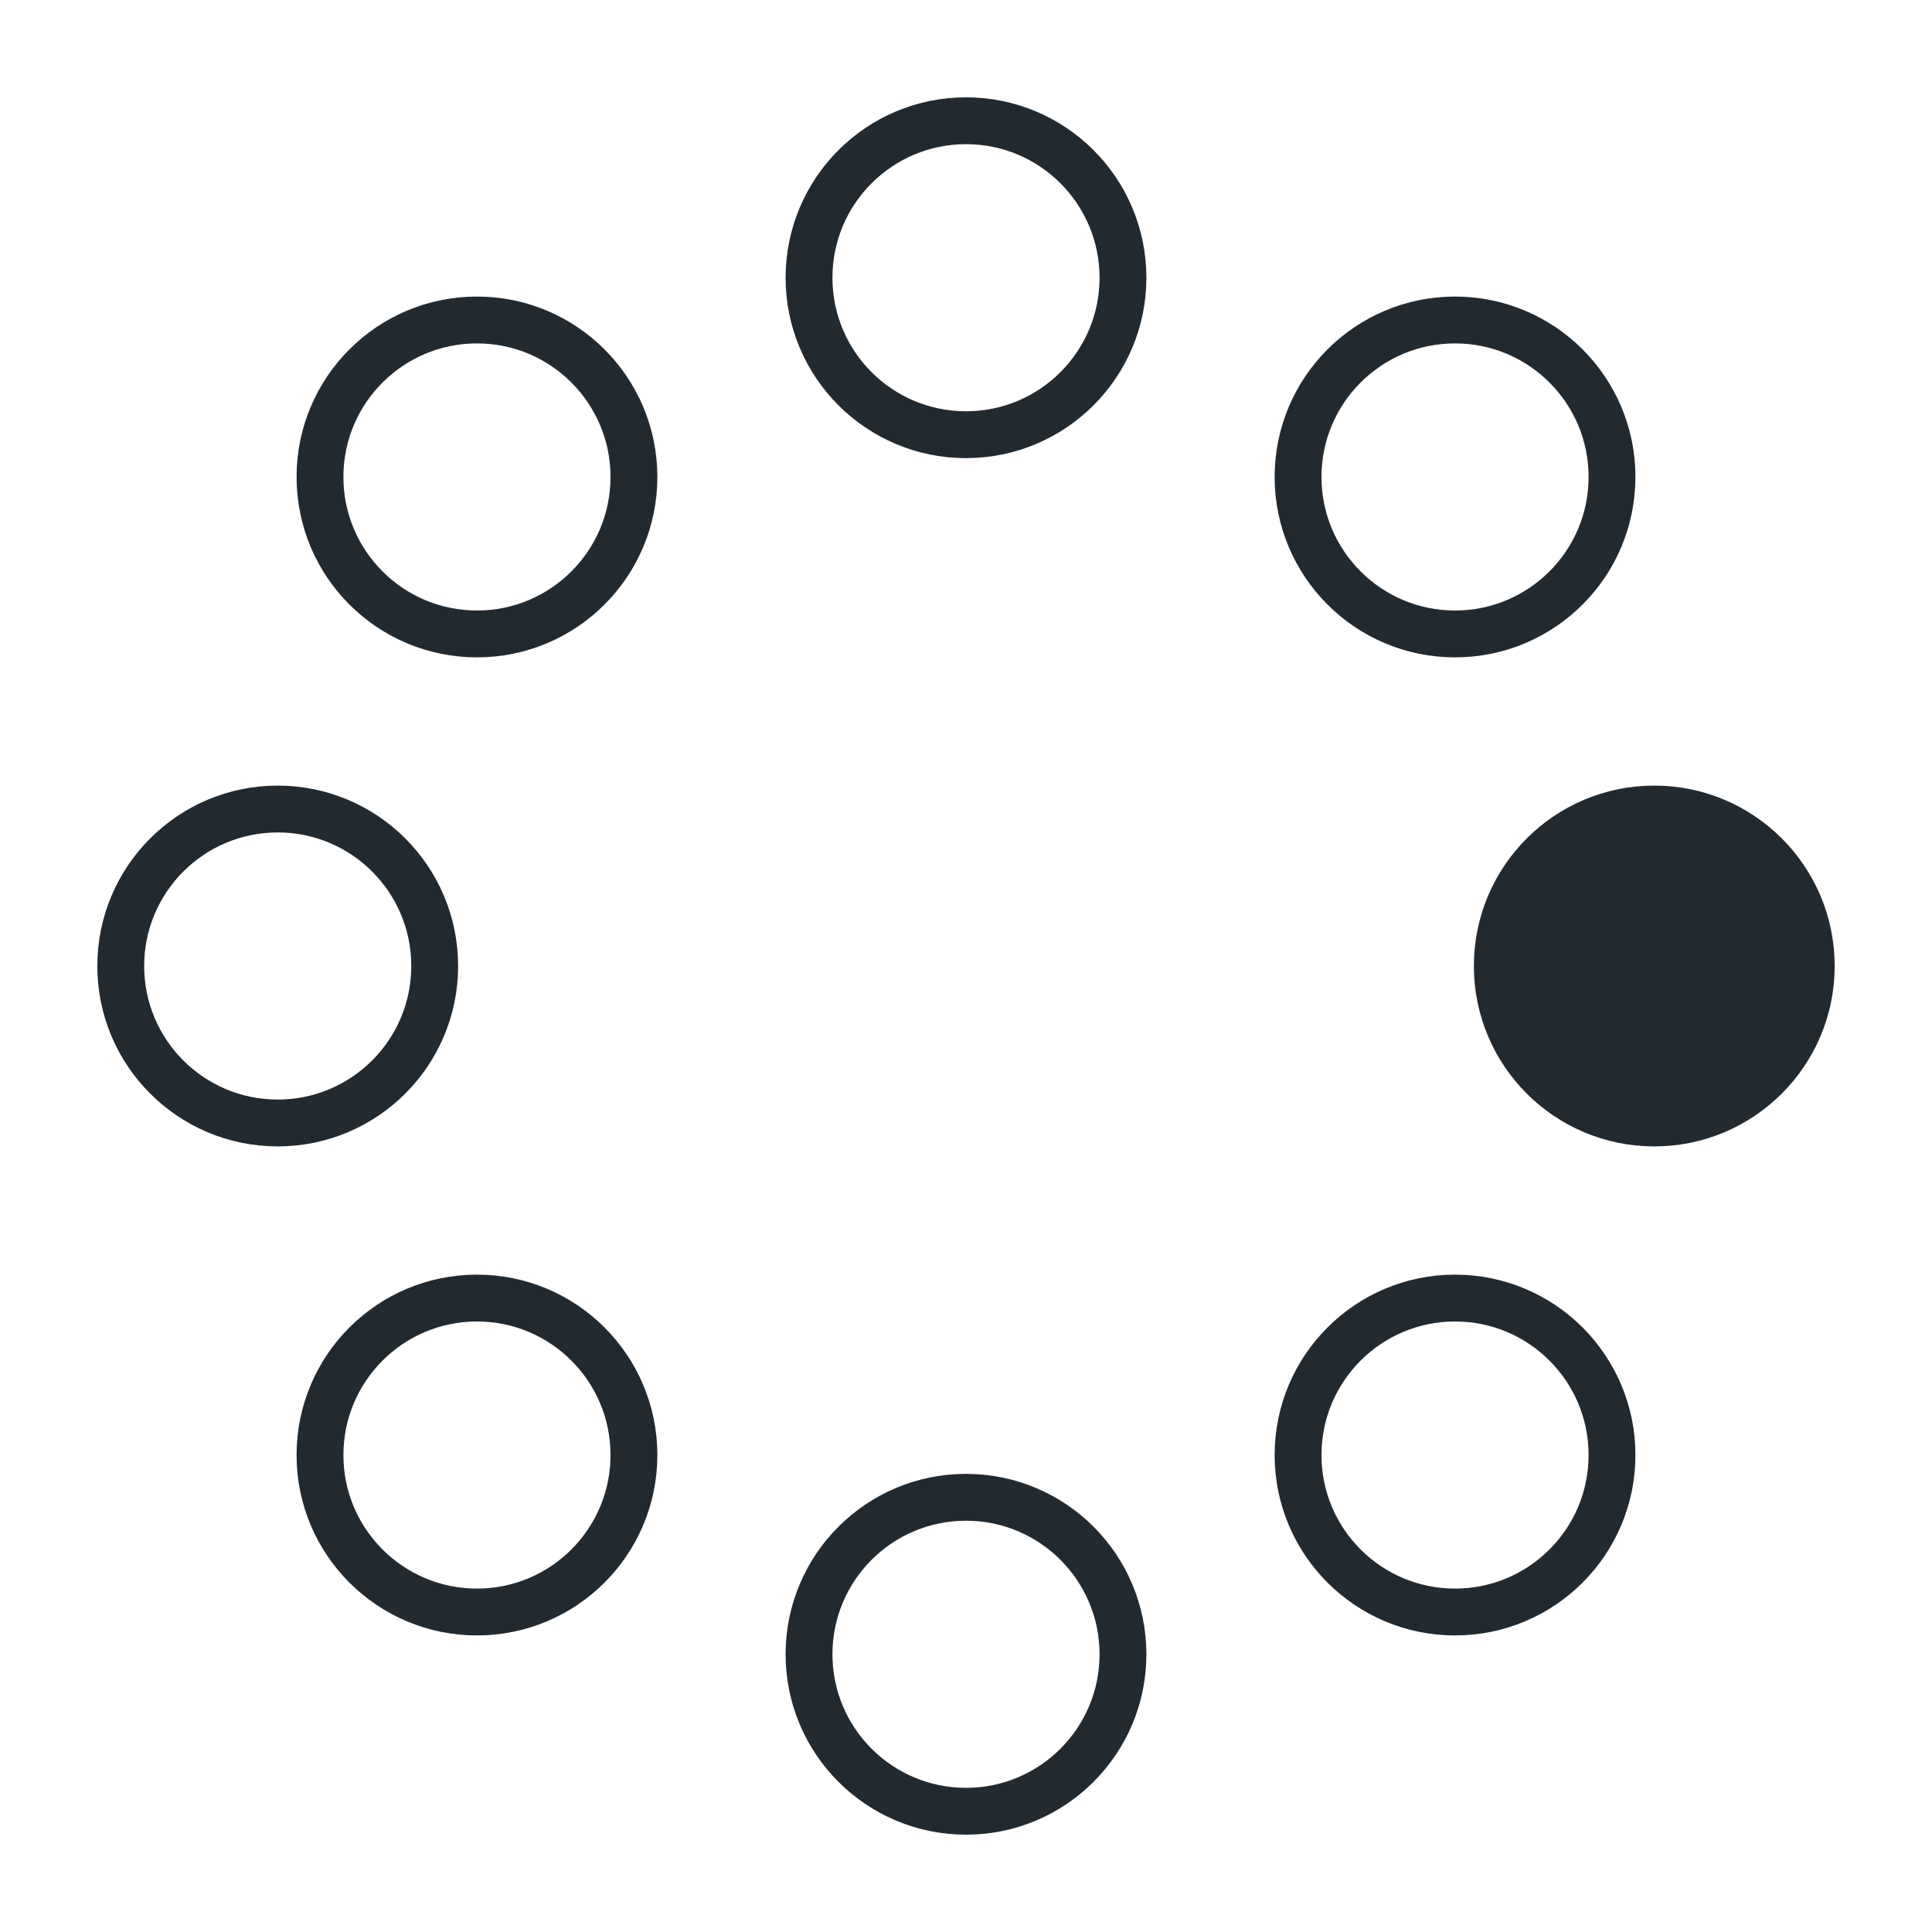
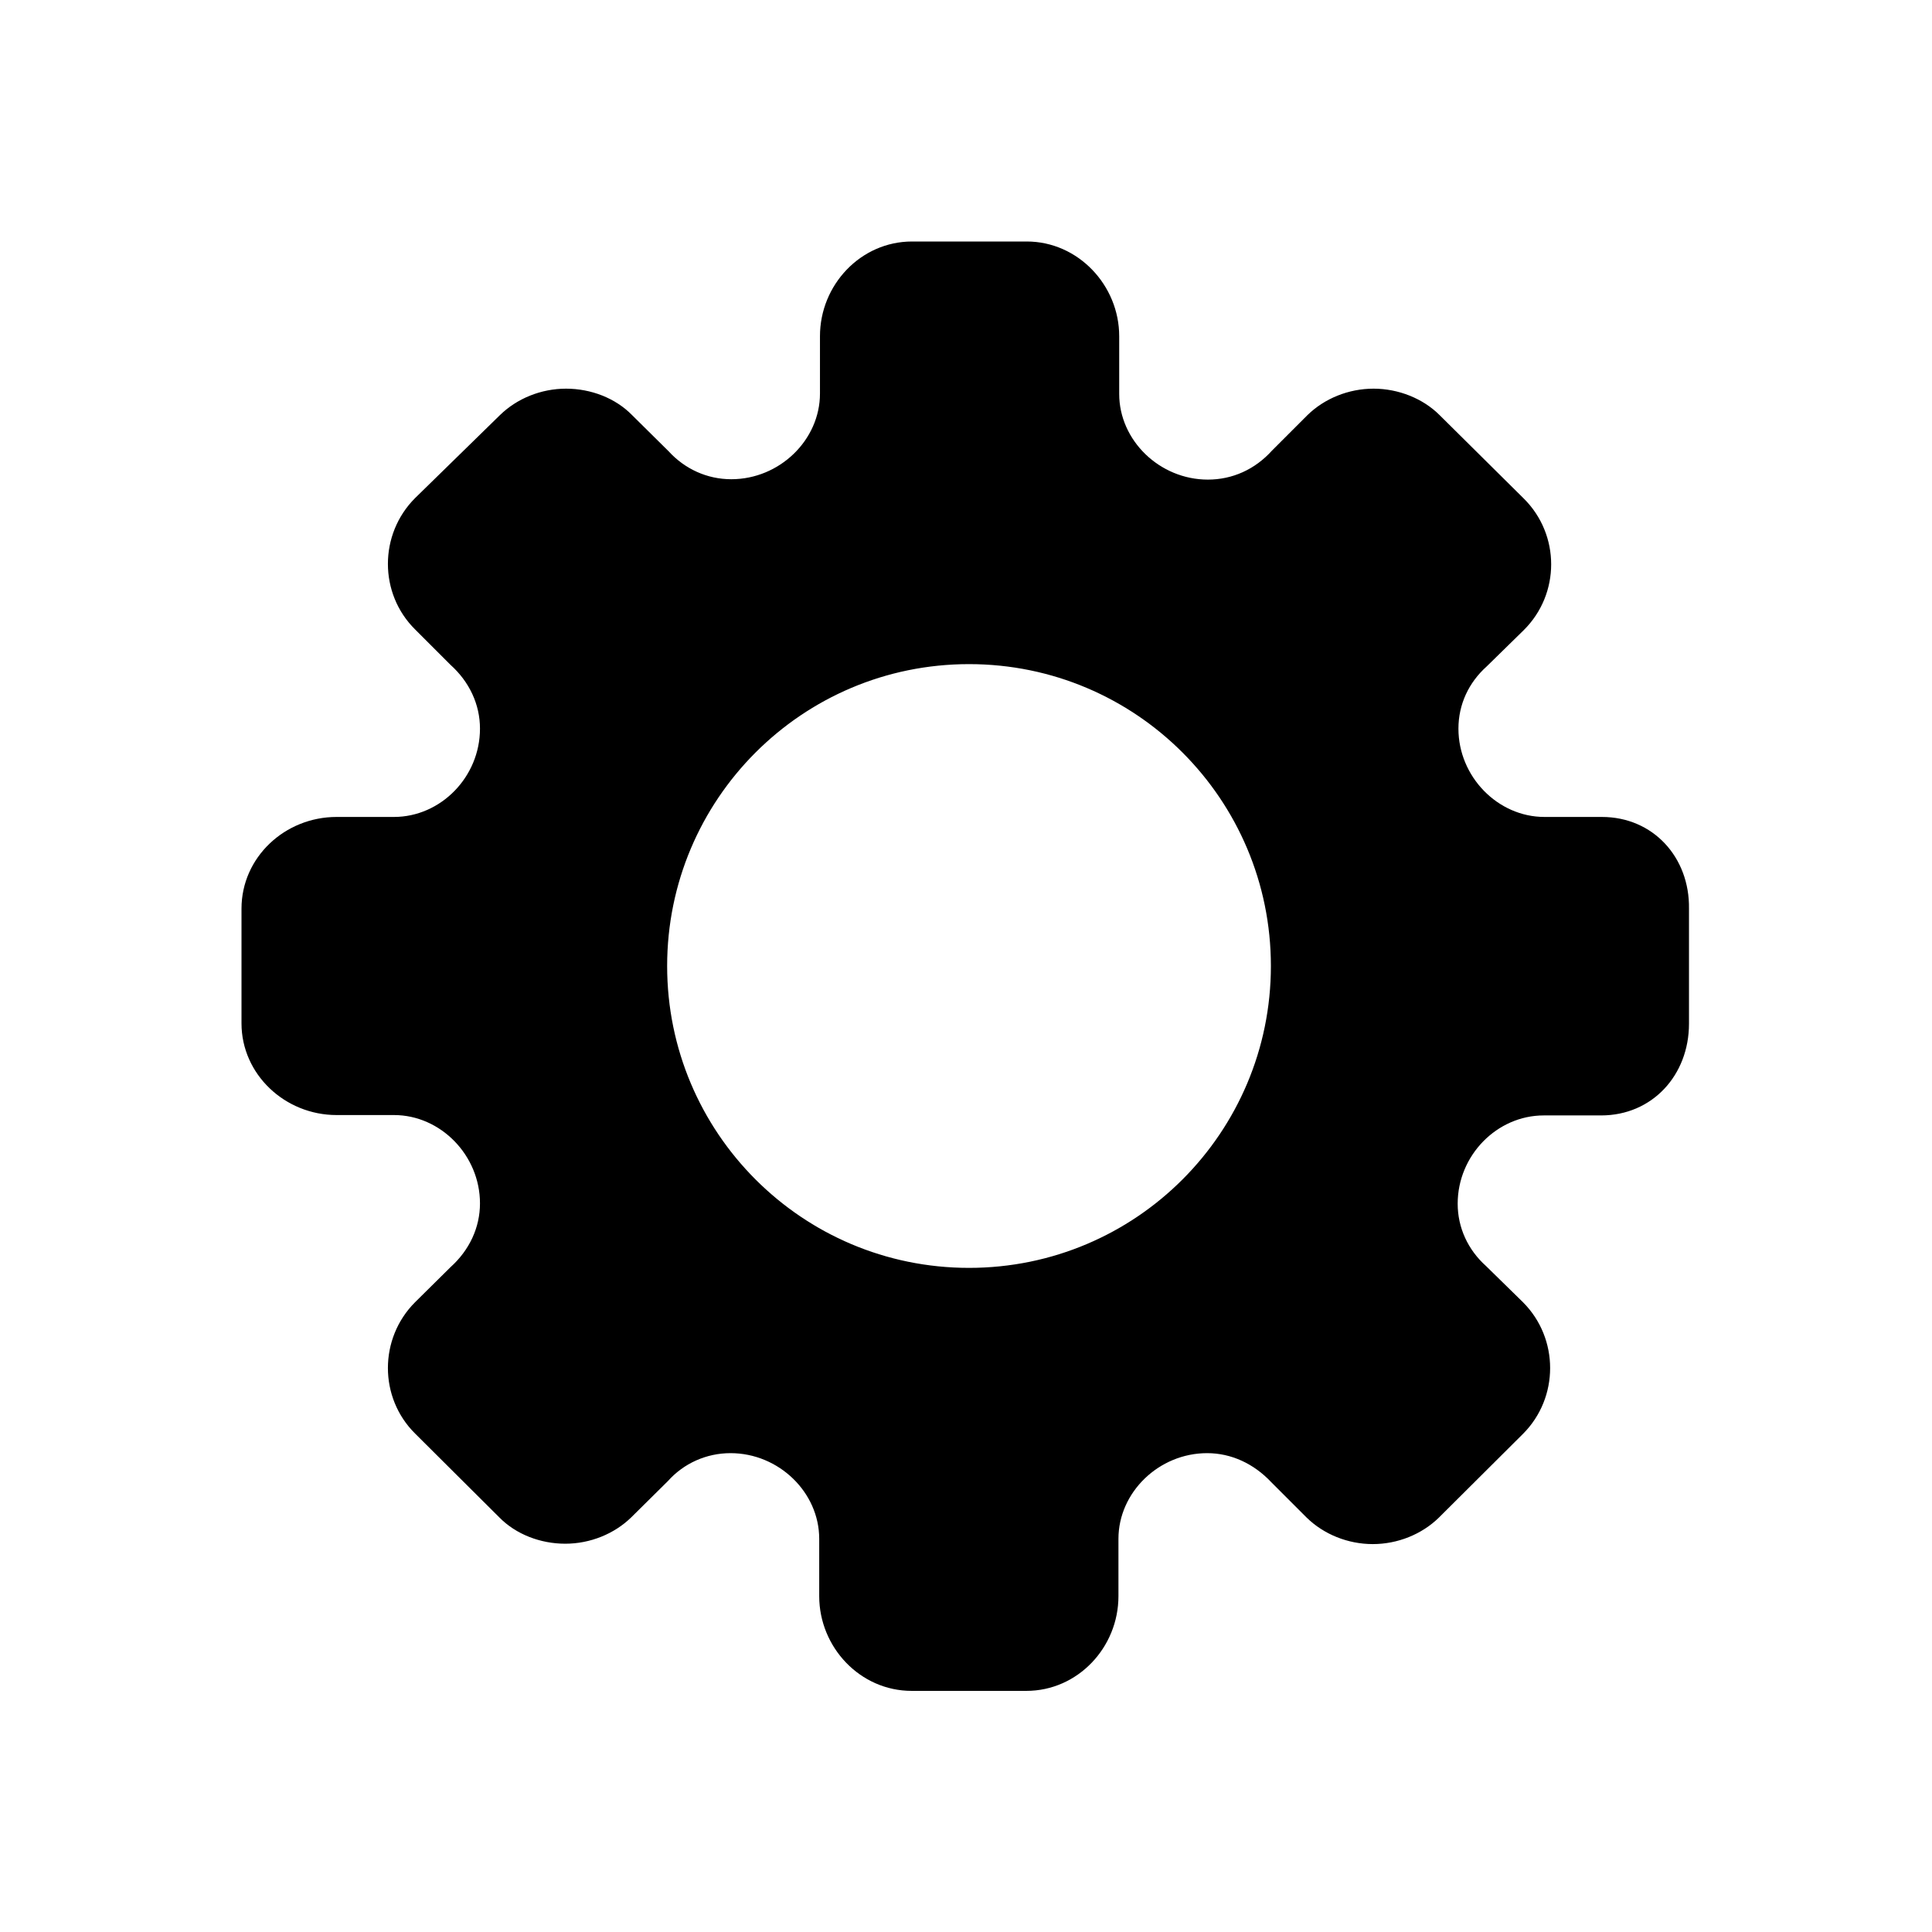
- <svg xmlns="http://www.w3.org/2000/svg" id="Layer_1" style="enable-background:new 0 0 32 32;" version="1.1" viewBox="0 0 32 32" xml:space="preserve">
-   <style type="text/css">
- 	.st0{fill:#222A30;}
- 	.st1{fill:#868687;}
- 	.st2{fill-rule:evenodd;clip-rule:evenodd;fill:#222A30;stroke:#222A30;stroke-width:0.776;}
- 	.st3{fill-rule:evenodd;clip-rule:evenodd;fill:#222A30;fill-opacity:0;stroke:#222A30;stroke-width:0.776;}
- 	.st4{fill:none;stroke:#222A30;stroke-width:1.556;stroke-opacity:0.5;}
- 	.st5{fill:none;stroke:#222A30;stroke-width:1.556;}
- 	.st6{fill:#070707;}
- </style>
-   <g id="dot_x5F_circle_x5F_spinner_x5F_8" transform="translate(2 1)">
-     <circle class="st2" cx="25.4" cy="15" r="2.6">
-       <animate accumulate="none" additive="replace" attributeName="fill-opacity" begin="0s" calcMode="linear" dur="1.3s" fill="remove" repeatCount="indefinite" restart="always" values="1;0;0;0;0;0;0;0" />
-     </circle>
-     <circle class="st3" cx="22.1" cy="23.1" r="2.6">
-       <animate accumulate="none" additive="replace" attributeName="fill-opacity" begin="0s" calcMode="linear" dur="1.3s" fill="remove" repeatCount="indefinite" restart="always" values="0;1;0;0;0;0;0;0" />
-     </circle>
-     <circle class="st3" cx="14" cy="26.4" r="2.6">
-       <animate accumulate="none" additive="replace" attributeName="fill-opacity" begin="0s" calcMode="linear" dur="1.3s" fill="remove" repeatCount="indefinite" restart="always" values="0;0;1;0;0;0;0;0" />
-     </circle>
-     <circle class="st3" cx="5.9" cy="23.1" r="2.6">
-       <animate accumulate="none" additive="replace" attributeName="fill-opacity" begin="0s" calcMode="linear" dur="1.3s" fill="remove" repeatCount="indefinite" restart="always" values="0;0;0;1;0;0;0;0" />
-     </circle>
-     <circle class="st3" cx="2.6" cy="15" r="2.6">
-       <animate accumulate="none" additive="replace" attributeName="fill-opacity" begin="0s" calcMode="linear" dur="1.3s" fill="remove" repeatCount="indefinite" restart="always" values="0;0;0;0;1;0;0;0" />
-     </circle>
-     <circle class="st3" cx="5.9" cy="6.9" r="2.6">
-       <animate accumulate="none" additive="replace" attributeName="fill-opacity" begin="0s" calcMode="linear" dur="1.3s" fill="remove" repeatCount="indefinite" restart="always" values="0;0;0;0;0;1;0;0" />
-     </circle>
-     <circle class="st3" cx="14" cy="3.6" r="2.6">
-       <animate accumulate="none" additive="replace" attributeName="fill-opacity" begin="0s" calcMode="linear" dur="1.3s" fill="remove" repeatCount="indefinite" restart="always" values="0;0;0;0;0;0;1;0" />
-     </circle>
-     <circle class="st3" cx="22.1" cy="6.9" r="2.6">
-       <animate accumulate="none" additive="replace" attributeName="fill-opacity" begin="0s" calcMode="linear" dur="1.3s" fill="remove" repeatCount="indefinite" restart="always" values="0;0;0;0;0;0;0;1" />
-     </circle>
-   </g>
+ <svg xmlns="http://www.w3.org/2000/svg" height="512px" id="Layer_1" style="enable-background:new 0 0 512 512;" version="1.1" viewBox="0 0 512 512" width="512px" xml:space="preserve">
+   <path d="M424.5,216.5h-15.2c-12.4,0-22.8-10.7-22.8-23.4c0-6.4,2.7-12.2,7.5-16.5l9.8-9.6c9.7-9.6,9.7-25.3,0-34.9l-22.3-22.1  c-4.4-4.4-10.9-7-17.5-7c-6.6,0-13,2.6-17.5,7l-9.4,9.4c-4.5,5-10.5,7.7-17,7.7c-12.8,0-23.5-10.4-23.5-22.7V89.1  c0-13.5-10.9-25.1-24.5-25.1h-30.4c-13.6,0-24.4,11.5-24.4,25.1v15.2c0,12.3-10.7,22.7-23.5,22.7c-6.4,0-12.3-2.7-16.6-7.4l-9.7-9.6  c-4.4-4.5-10.9-7-17.5-7s-13,2.6-17.5,7L110,132c-9.6,9.6-9.6,25.3,0,34.8l9.4,9.4c5,4.5,7.8,10.5,7.8,16.9  c0,12.8-10.4,23.4-22.8,23.4H89.2c-13.7,0-25.2,10.7-25.2,24.3V256v15.2c0,13.5,11.5,24.3,25.2,24.3h15.2  c12.4,0,22.8,10.7,22.8,23.4c0,6.4-2.8,12.4-7.8,16.9l-9.4,9.3c-9.6,9.6-9.6,25.3,0,34.8l22.3,22.2c4.4,4.5,10.9,7,17.5,7  c6.6,0,13-2.6,17.5-7l9.7-9.6c4.2-4.7,10.2-7.4,16.6-7.4c12.8,0,23.5,10.4,23.5,22.7v15.2c0,13.5,10.8,25.1,24.5,25.1h30.4  c13.6,0,24.4-11.5,24.4-25.1v-15.2c0-12.3,10.7-22.7,23.5-22.7c6.4,0,12.4,2.8,17,7.7l9.4,9.4c4.5,4.4,10.9,7,17.5,7  c6.6,0,13-2.6,17.5-7l22.3-22.2c9.6-9.6,9.6-25.3,0-34.9l-9.8-9.6c-4.8-4.3-7.5-10.2-7.5-16.5c0-12.8,10.4-23.4,22.8-23.4h15.2  c13.6,0,23.3-10.7,23.3-24.3V256v-15.2C447.8,227.2,438.1,216.5,424.5,216.5z M336.8,256L336.8,256c0,44.1-35.7,80-80,80  c-44.3,0-80-35.9-80-80l0,0l0,0c0-44.1,35.7-80,80-80C301.1,176,336.8,211.9,336.8,256L336.8,256z" />
</svg>
